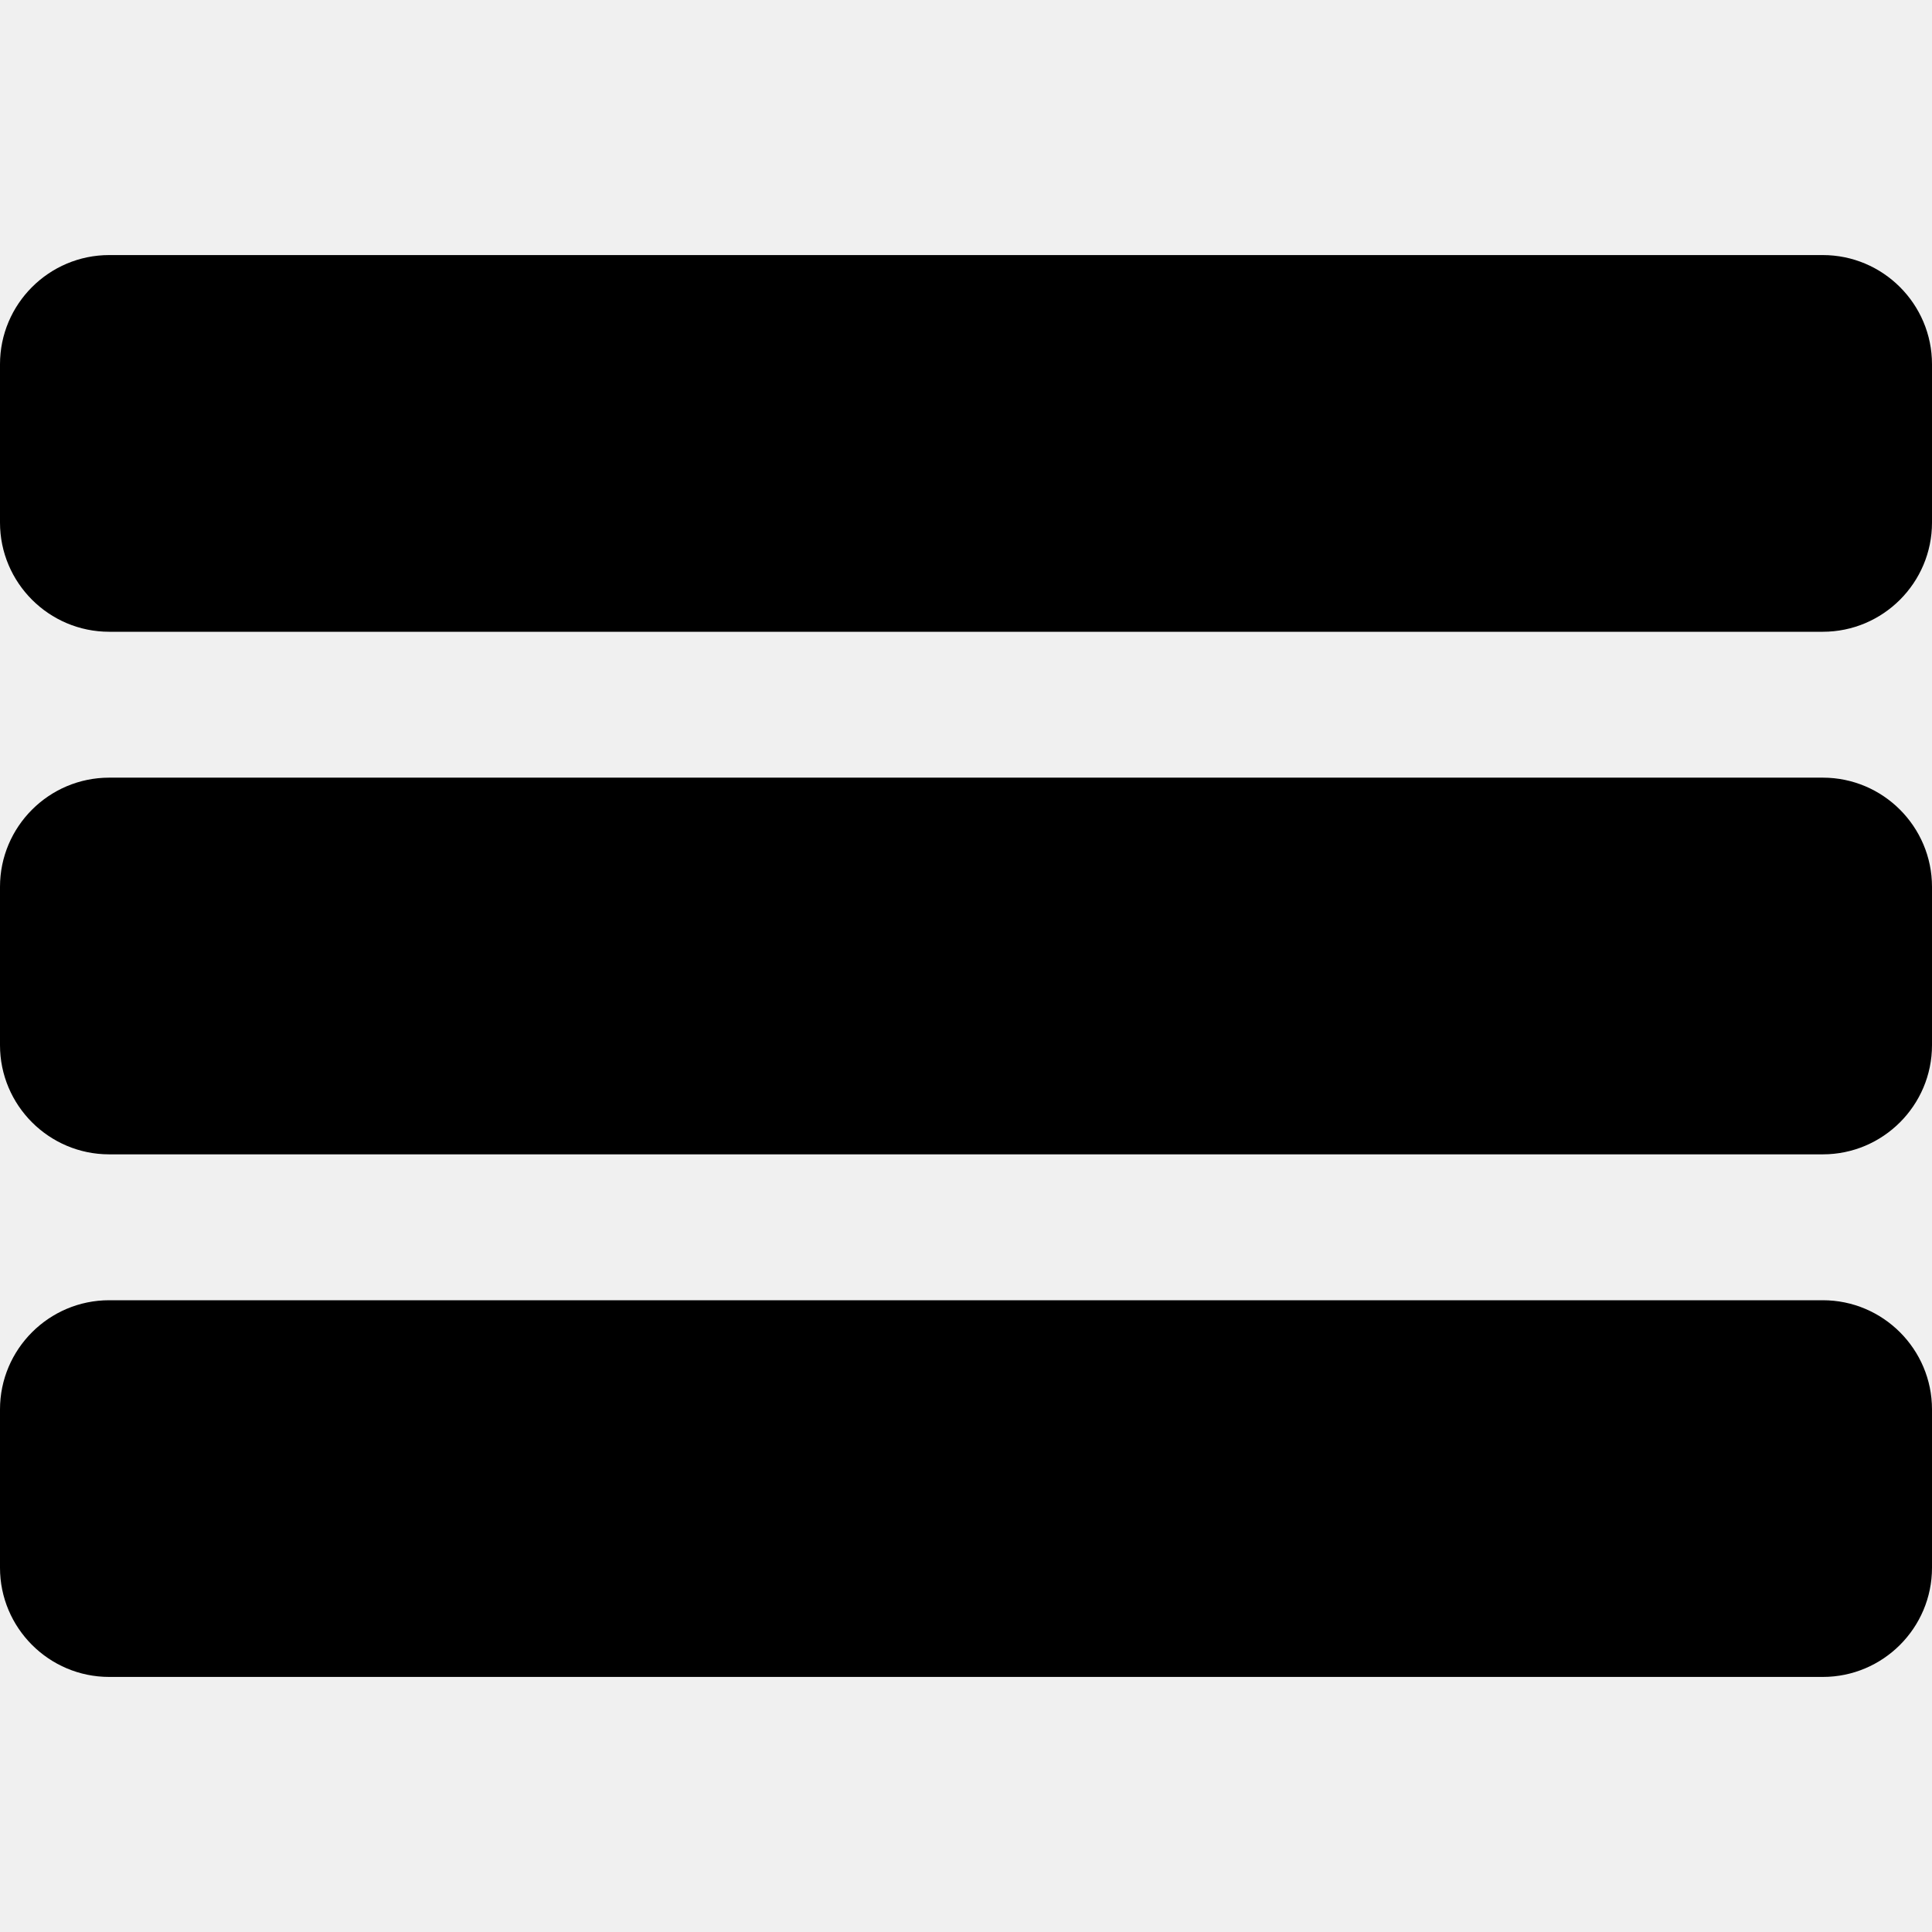
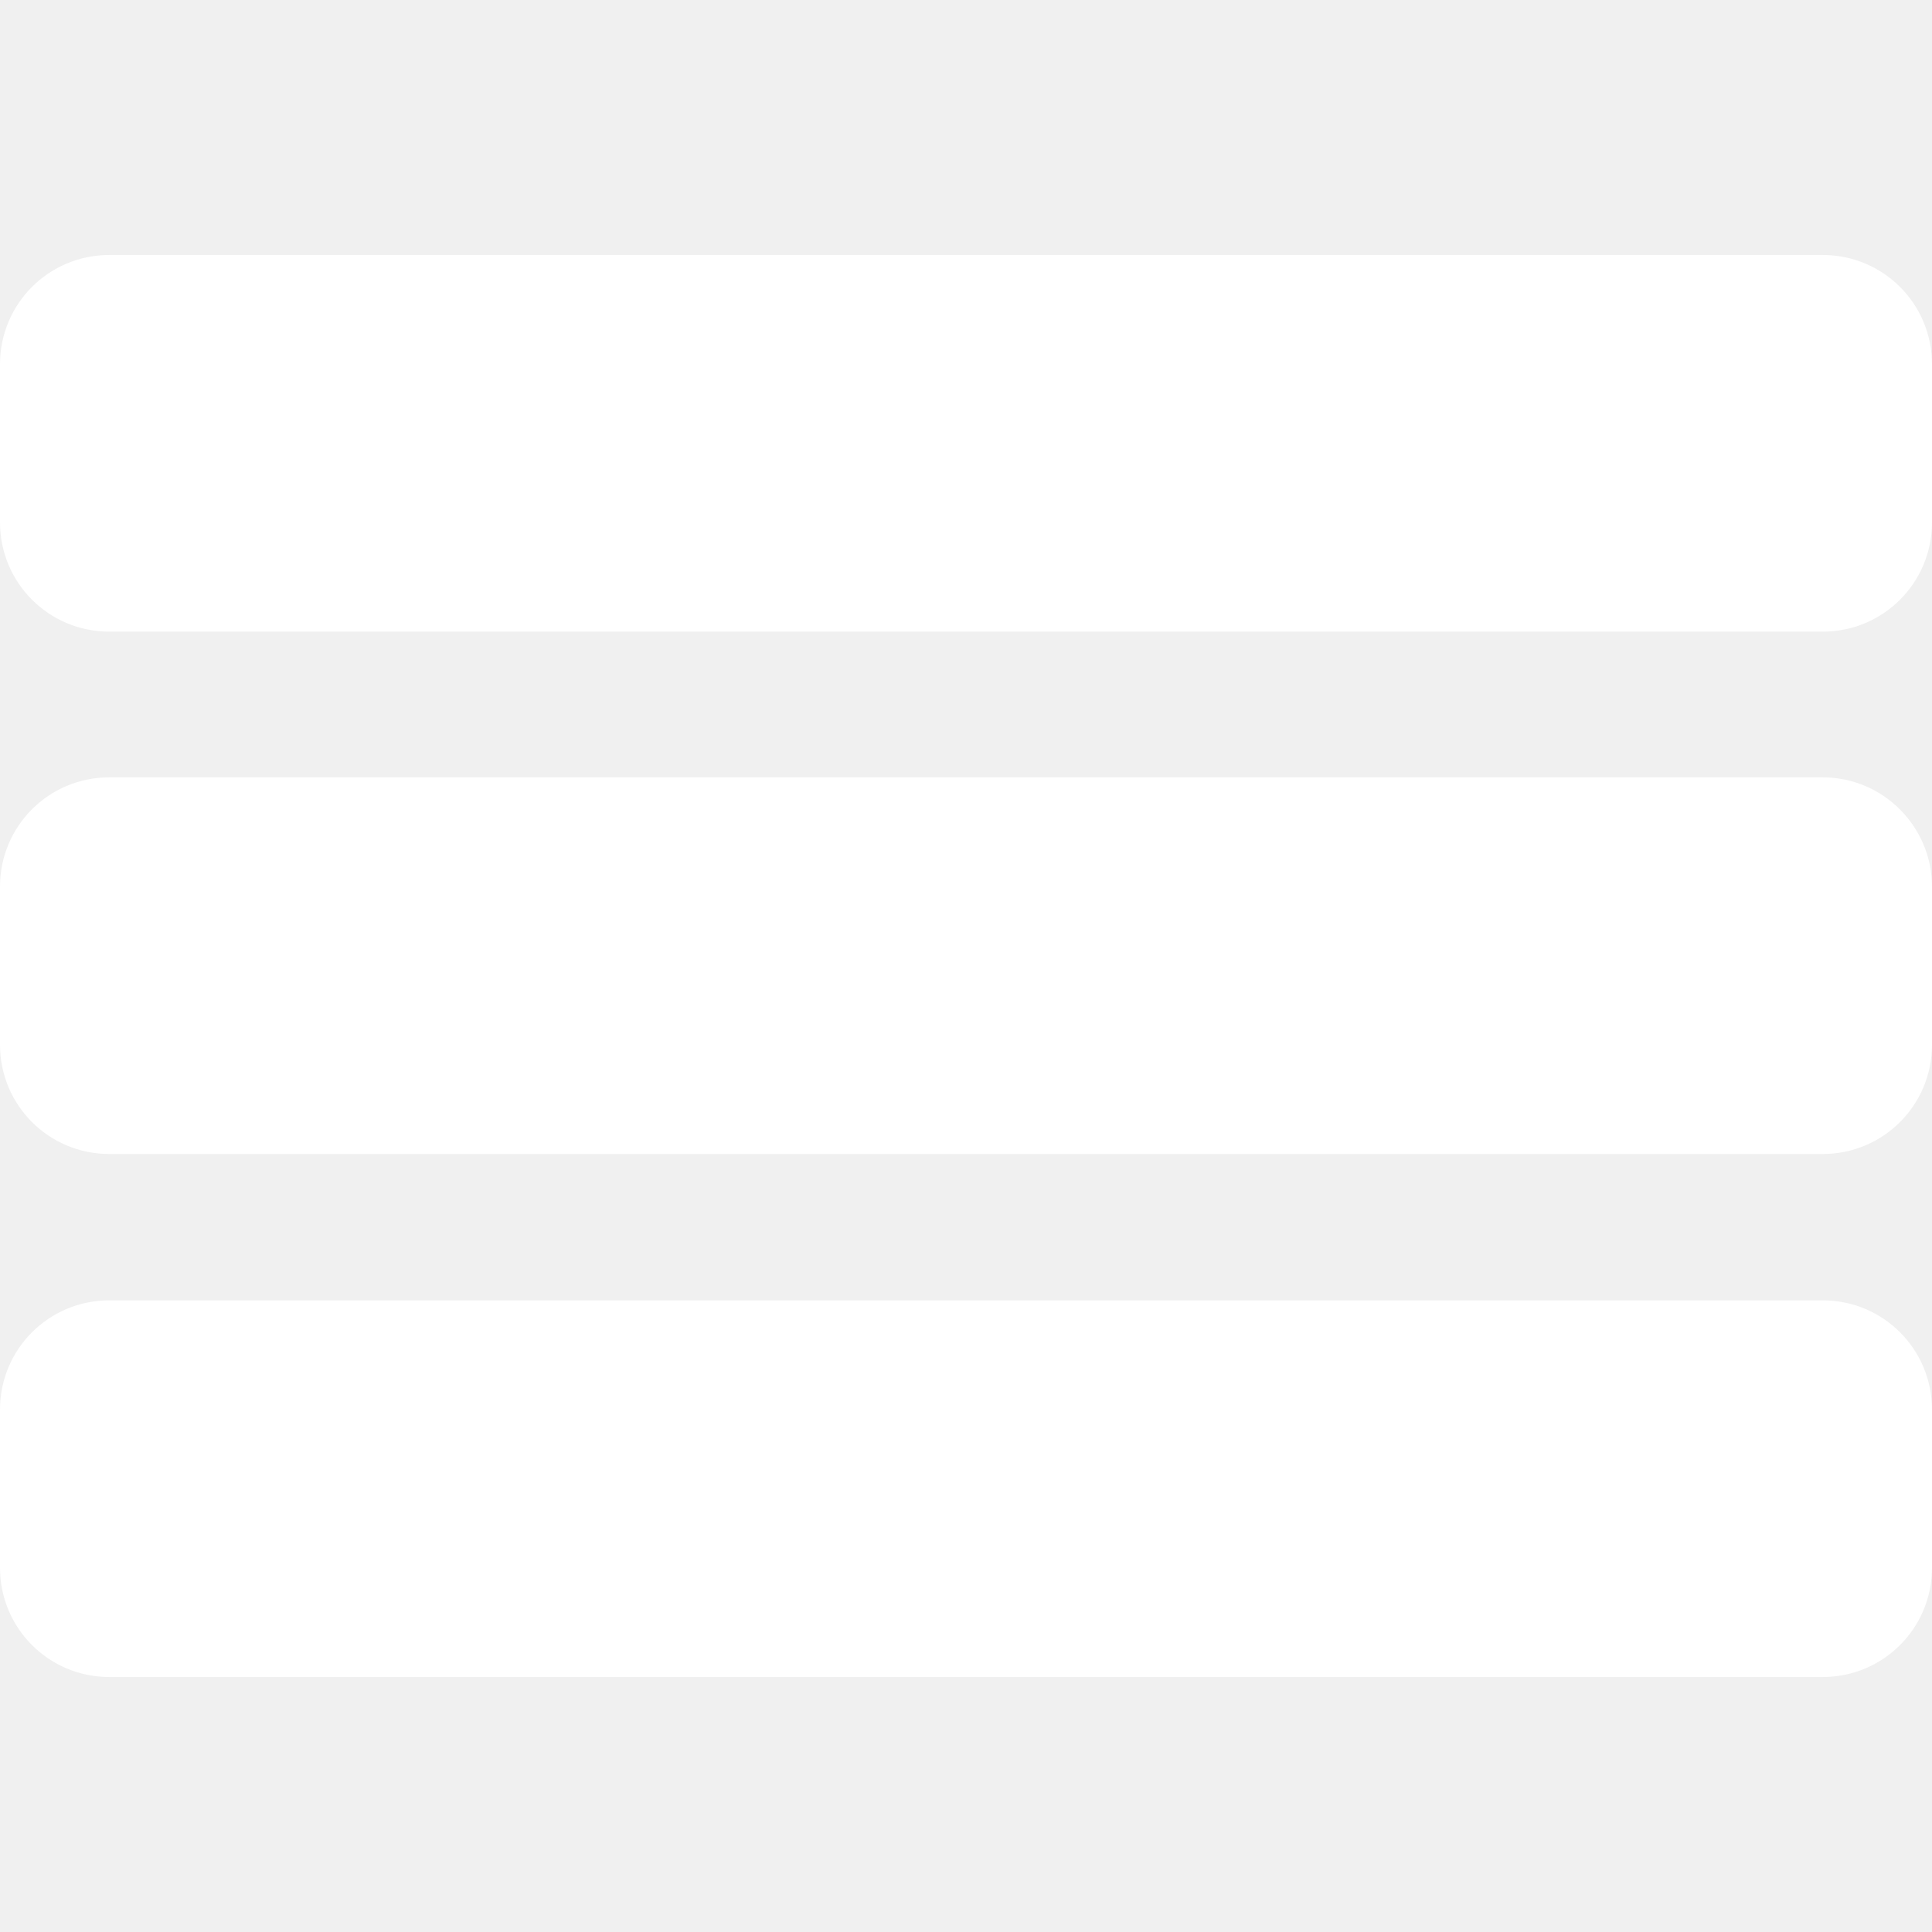
<svg xmlns="http://www.w3.org/2000/svg" version="1.1" id="Layer_1" x="0px" y="0px" viewBox="0 0 297 297" style="enable-background:new 0 0 297 297;" xml:space="preserve">
+   <style type="text/css">
+ 	.st0{fill:#FFFFFF;}
+ </style>
  <g>
    <g>
      <g>
-         <path d="M280.214,39.211H16.786C7.531,39.211,0,46.742,0,55.997v24.335c0,9.256,7.531,16.787,16.786,16.787h263.428     c9.255,0,16.786-7.531,16.786-16.787V55.997C297,46.742,289.469,39.211,280.214,39.211z" />
-         <path d="M280.214,119.546H16.786C7.531,119.546,0,127.077,0,136.332v24.336c0,9.255,7.531,16.786,16.786,16.786h263.428     c9.255,0,16.786-7.531,16.786-16.786v-24.336C297,127.077,289.469,119.546,280.214,119.546z" />
-         <path d="M280.214,199.881H16.786C7.531,199.881,0,207.411,0,216.668v24.335c0,9.255,7.531,16.786,16.786,16.786h263.428     c9.255,0,16.786-7.531,16.786-16.786v-24.335C297,207.411,289.469,199.881,280.214,199.881z" />
+         <path class="st0" d="M280.2,39.2H16.8C7.5,39.2,0,46.7,0,56v24.3c0,9.3,7.5,16.8,16.8,16.8h263.4c9.3,0,16.8-7.5,16.8-16.8V56     C297,46.7,289.5,39.2,280.2,39.2z" />
+         <path class="st0" d="M280.2,119.5H16.8c-9.3,0-16.8,7.5-16.8,16.8v24.3c0,9.3,7.5,16.8,16.8,16.8h263.4c9.3,0,16.8-7.5,16.8-16.8     v-24.3C297,127.1,289.5,119.5,280.2,119.5z" />
+         <path class="st0" d="M280.2,199.9H16.8c-9.3,0-16.8,7.5-16.8,16.8V241c0,9.3,7.5,16.8,16.8,16.8h263.4c9.3,0,16.8-7.5,16.8-16.8     v-24.3C297,207.4,289.5,199.9,280.2,199.9z" />
      </g>
    </g>
  </g>
-   <g>
- </g>
-   <g>
- </g>
-   <g>
- </g>
-   <g>
- </g>
-   <g>
- </g>
-   <g>
- </g>
-   <g>
- </g>
-   <g>
- </g>
-   <g>
- </g>
-   <g>
- </g>
-   <g>
- </g>
-   <g>
- </g>
-   <g>
- </g>
-   <g>
- </g>
-   <g>
- </g>
</svg>
